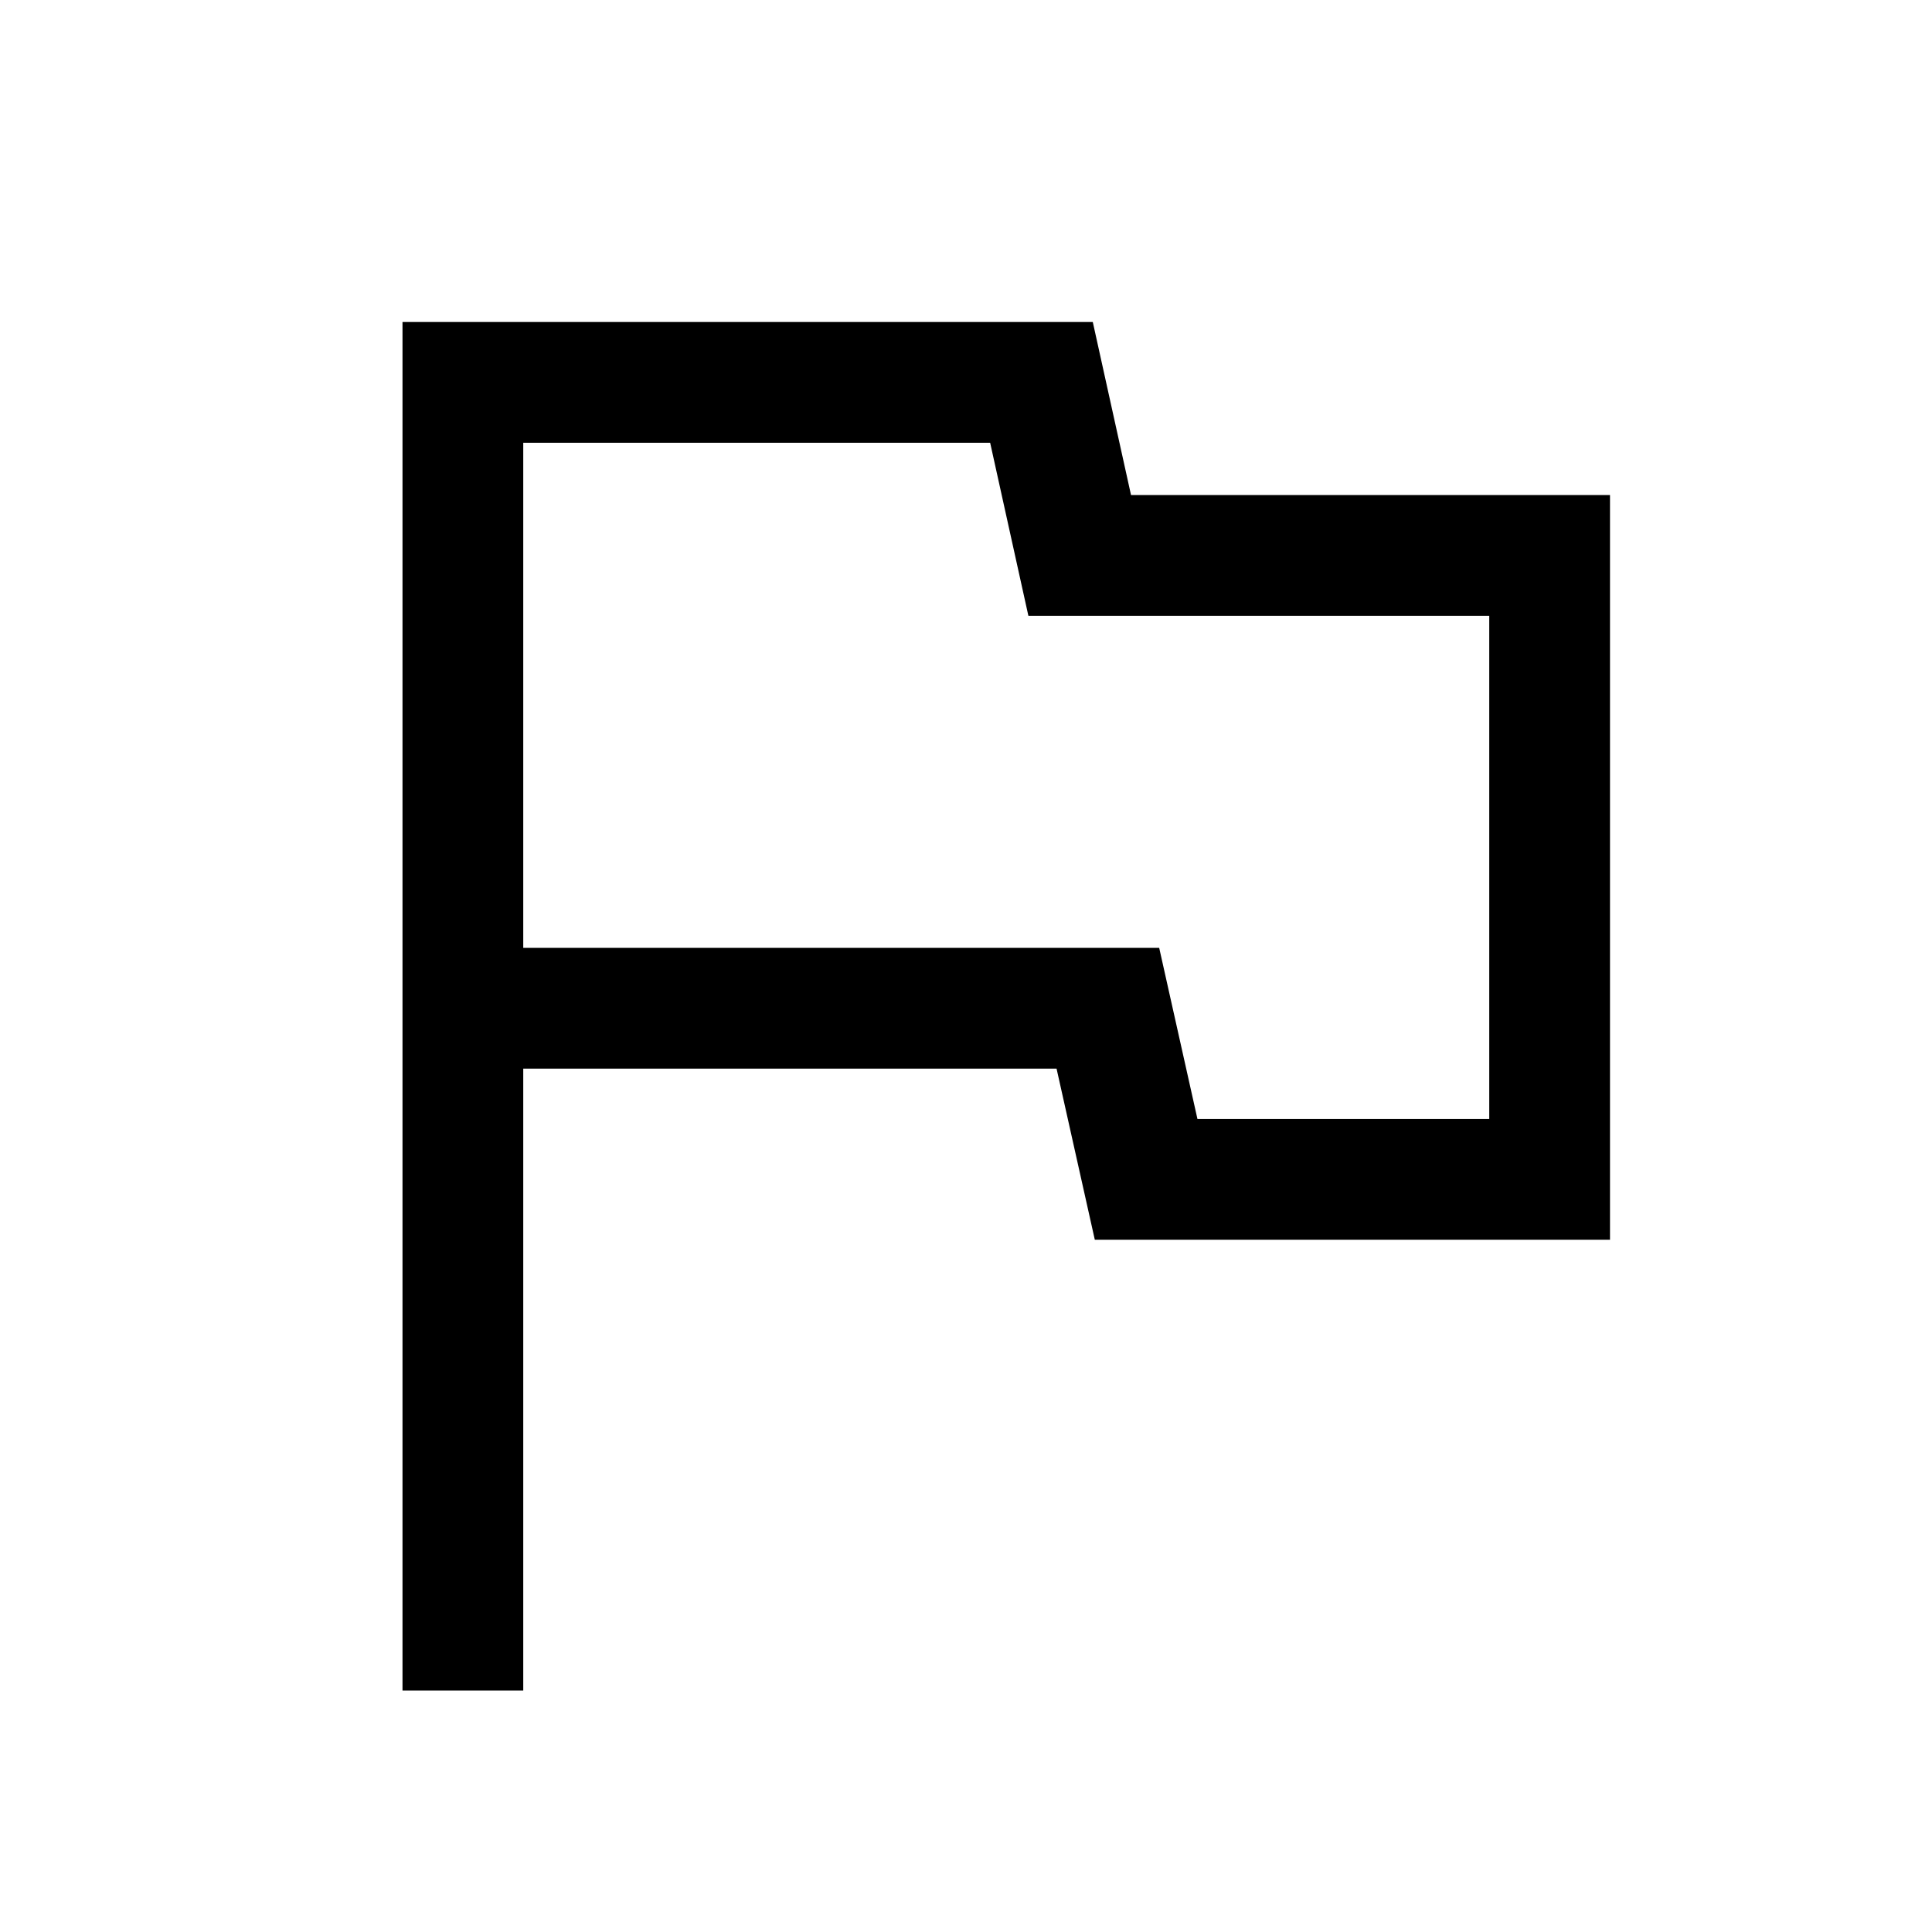
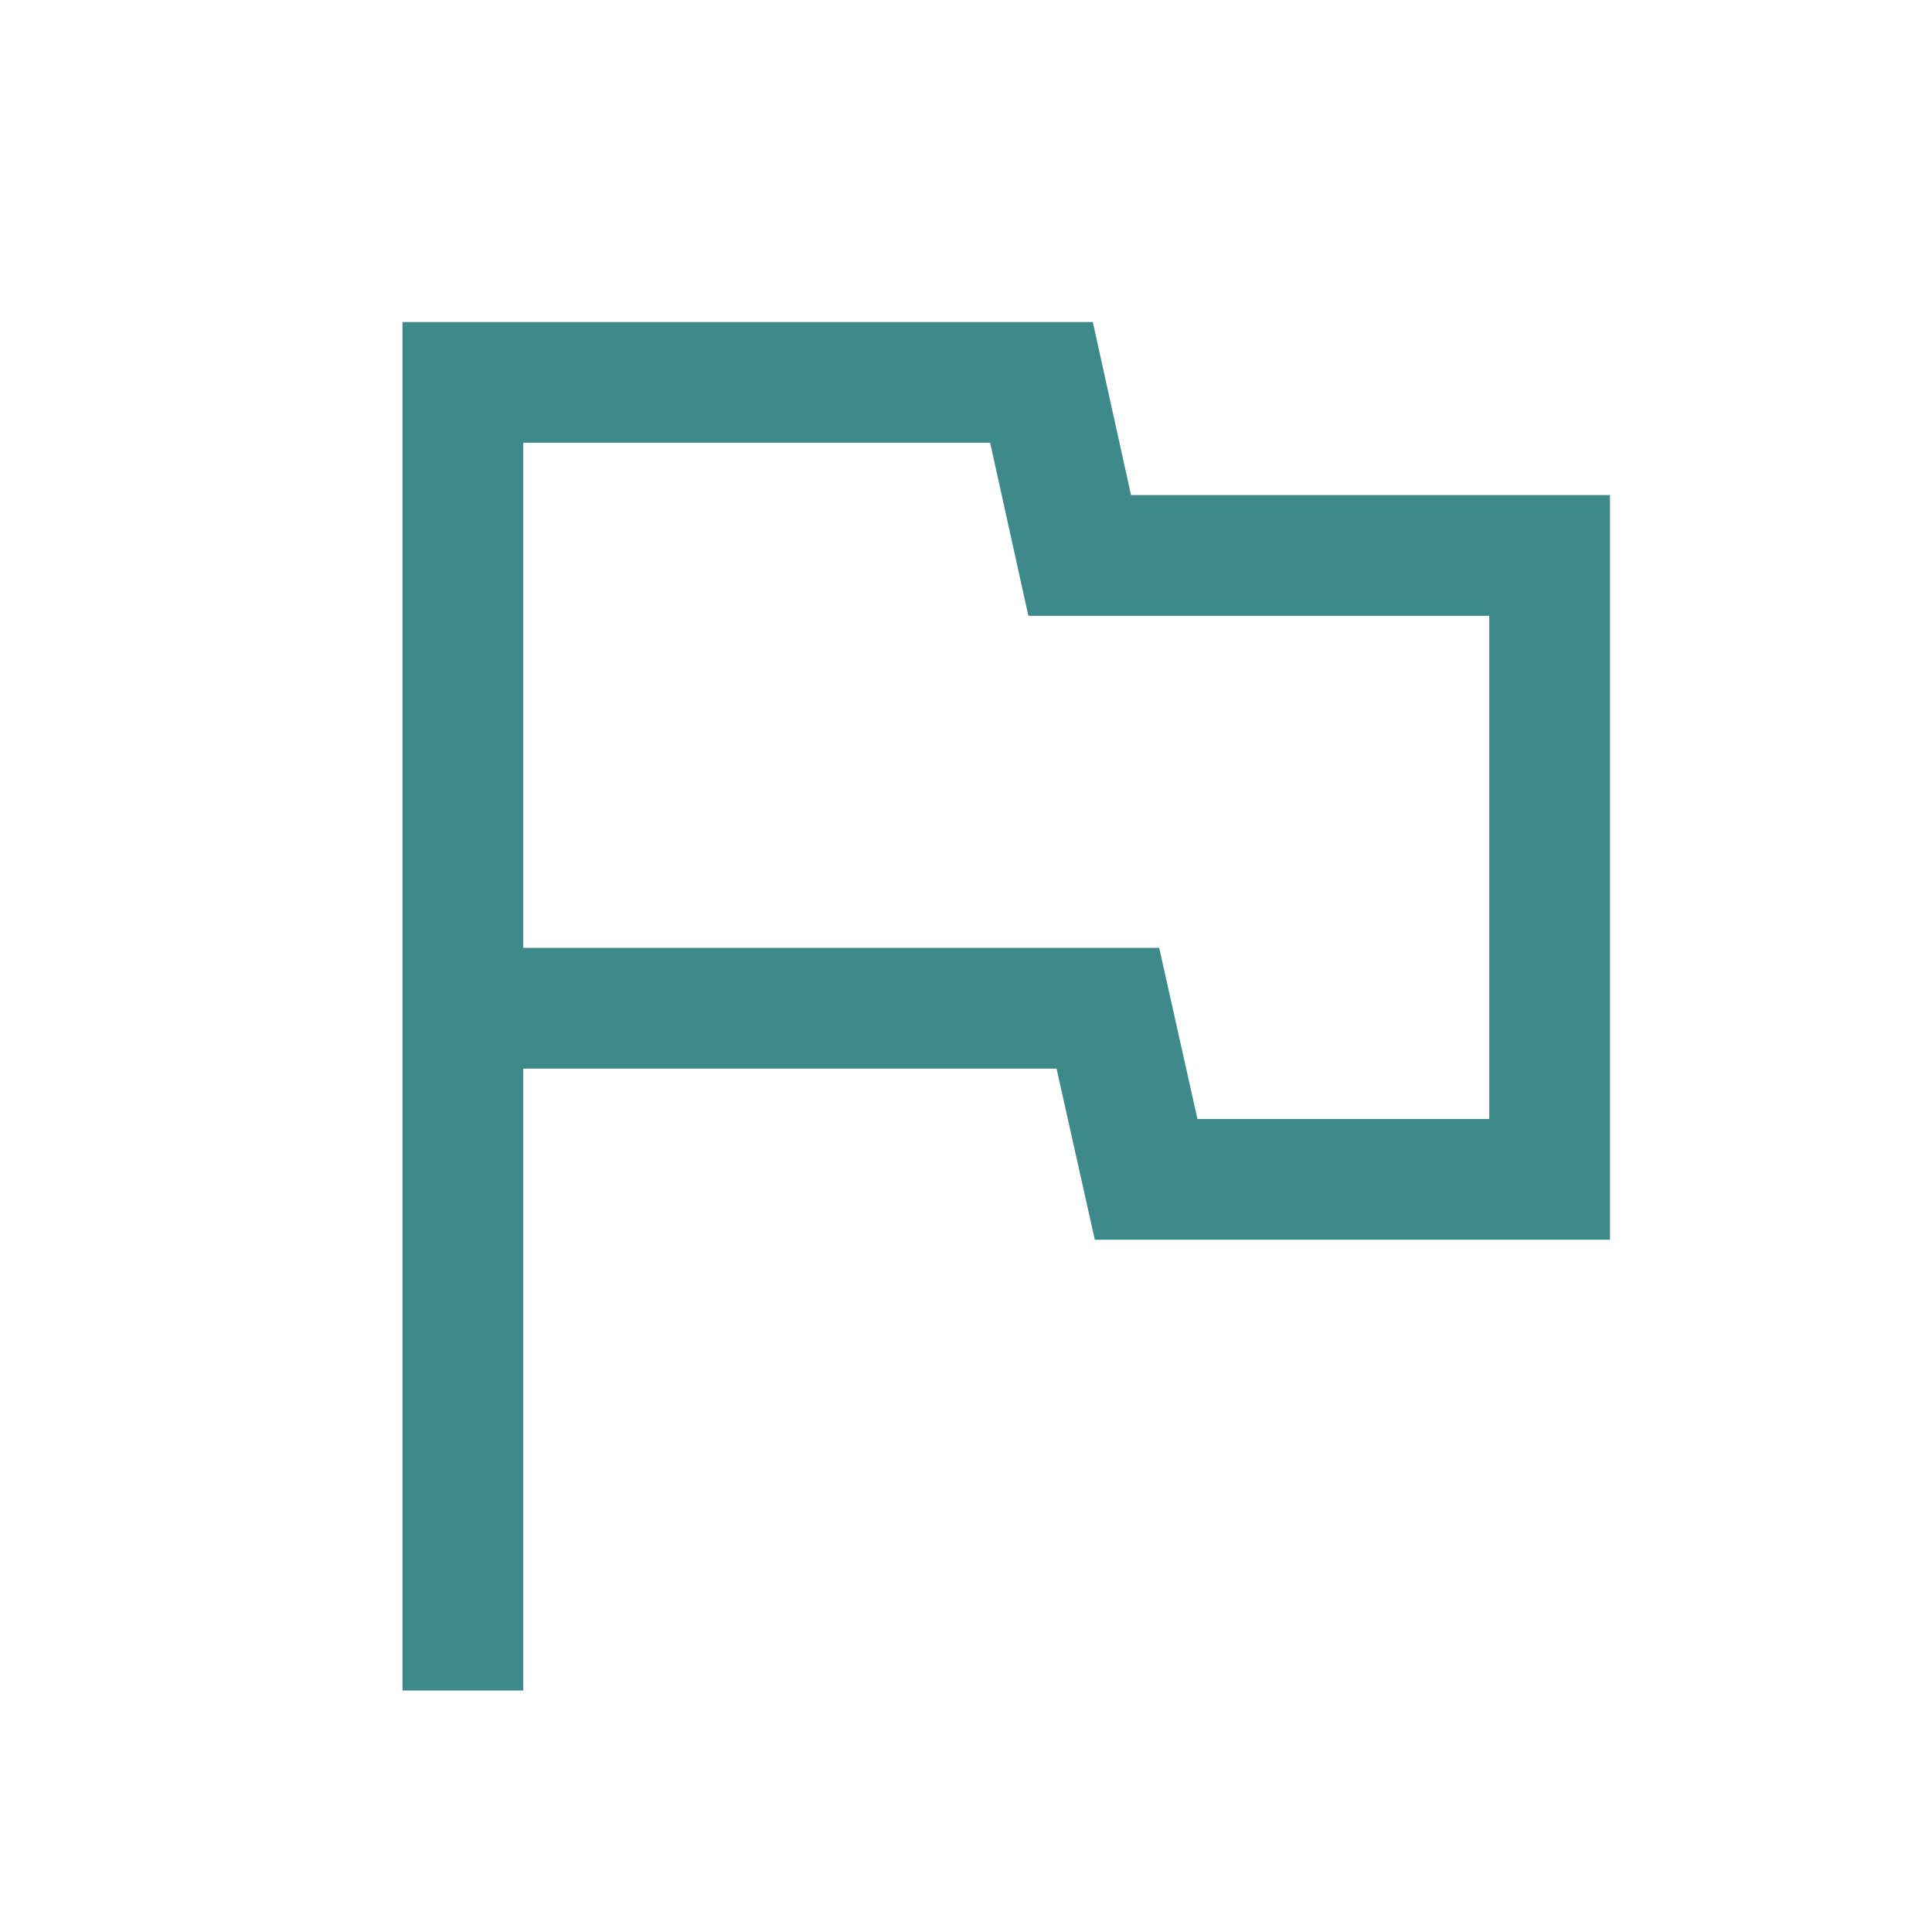
<svg xmlns="http://www.w3.org/2000/svg" height="48" width="48">
-   <path d="M10 42V8H27.15L28.1 12.3H40V30.8H27.2L26.25 26.55H13V42ZM25 19.4ZM29.75 27.8H37V15.3H25.55L24.6 11H13V23.55H28.8Z" />
+   <path fill="#3E8989" d="M10 42V8H27.15L28.1 12.3H40V30.8H27.2L26.25 26.55H13V42ZM25 19.4ZM29.75 27.8H37V15.3H25.55L24.6 11H13V23.55H28.8Z" />
</svg>
